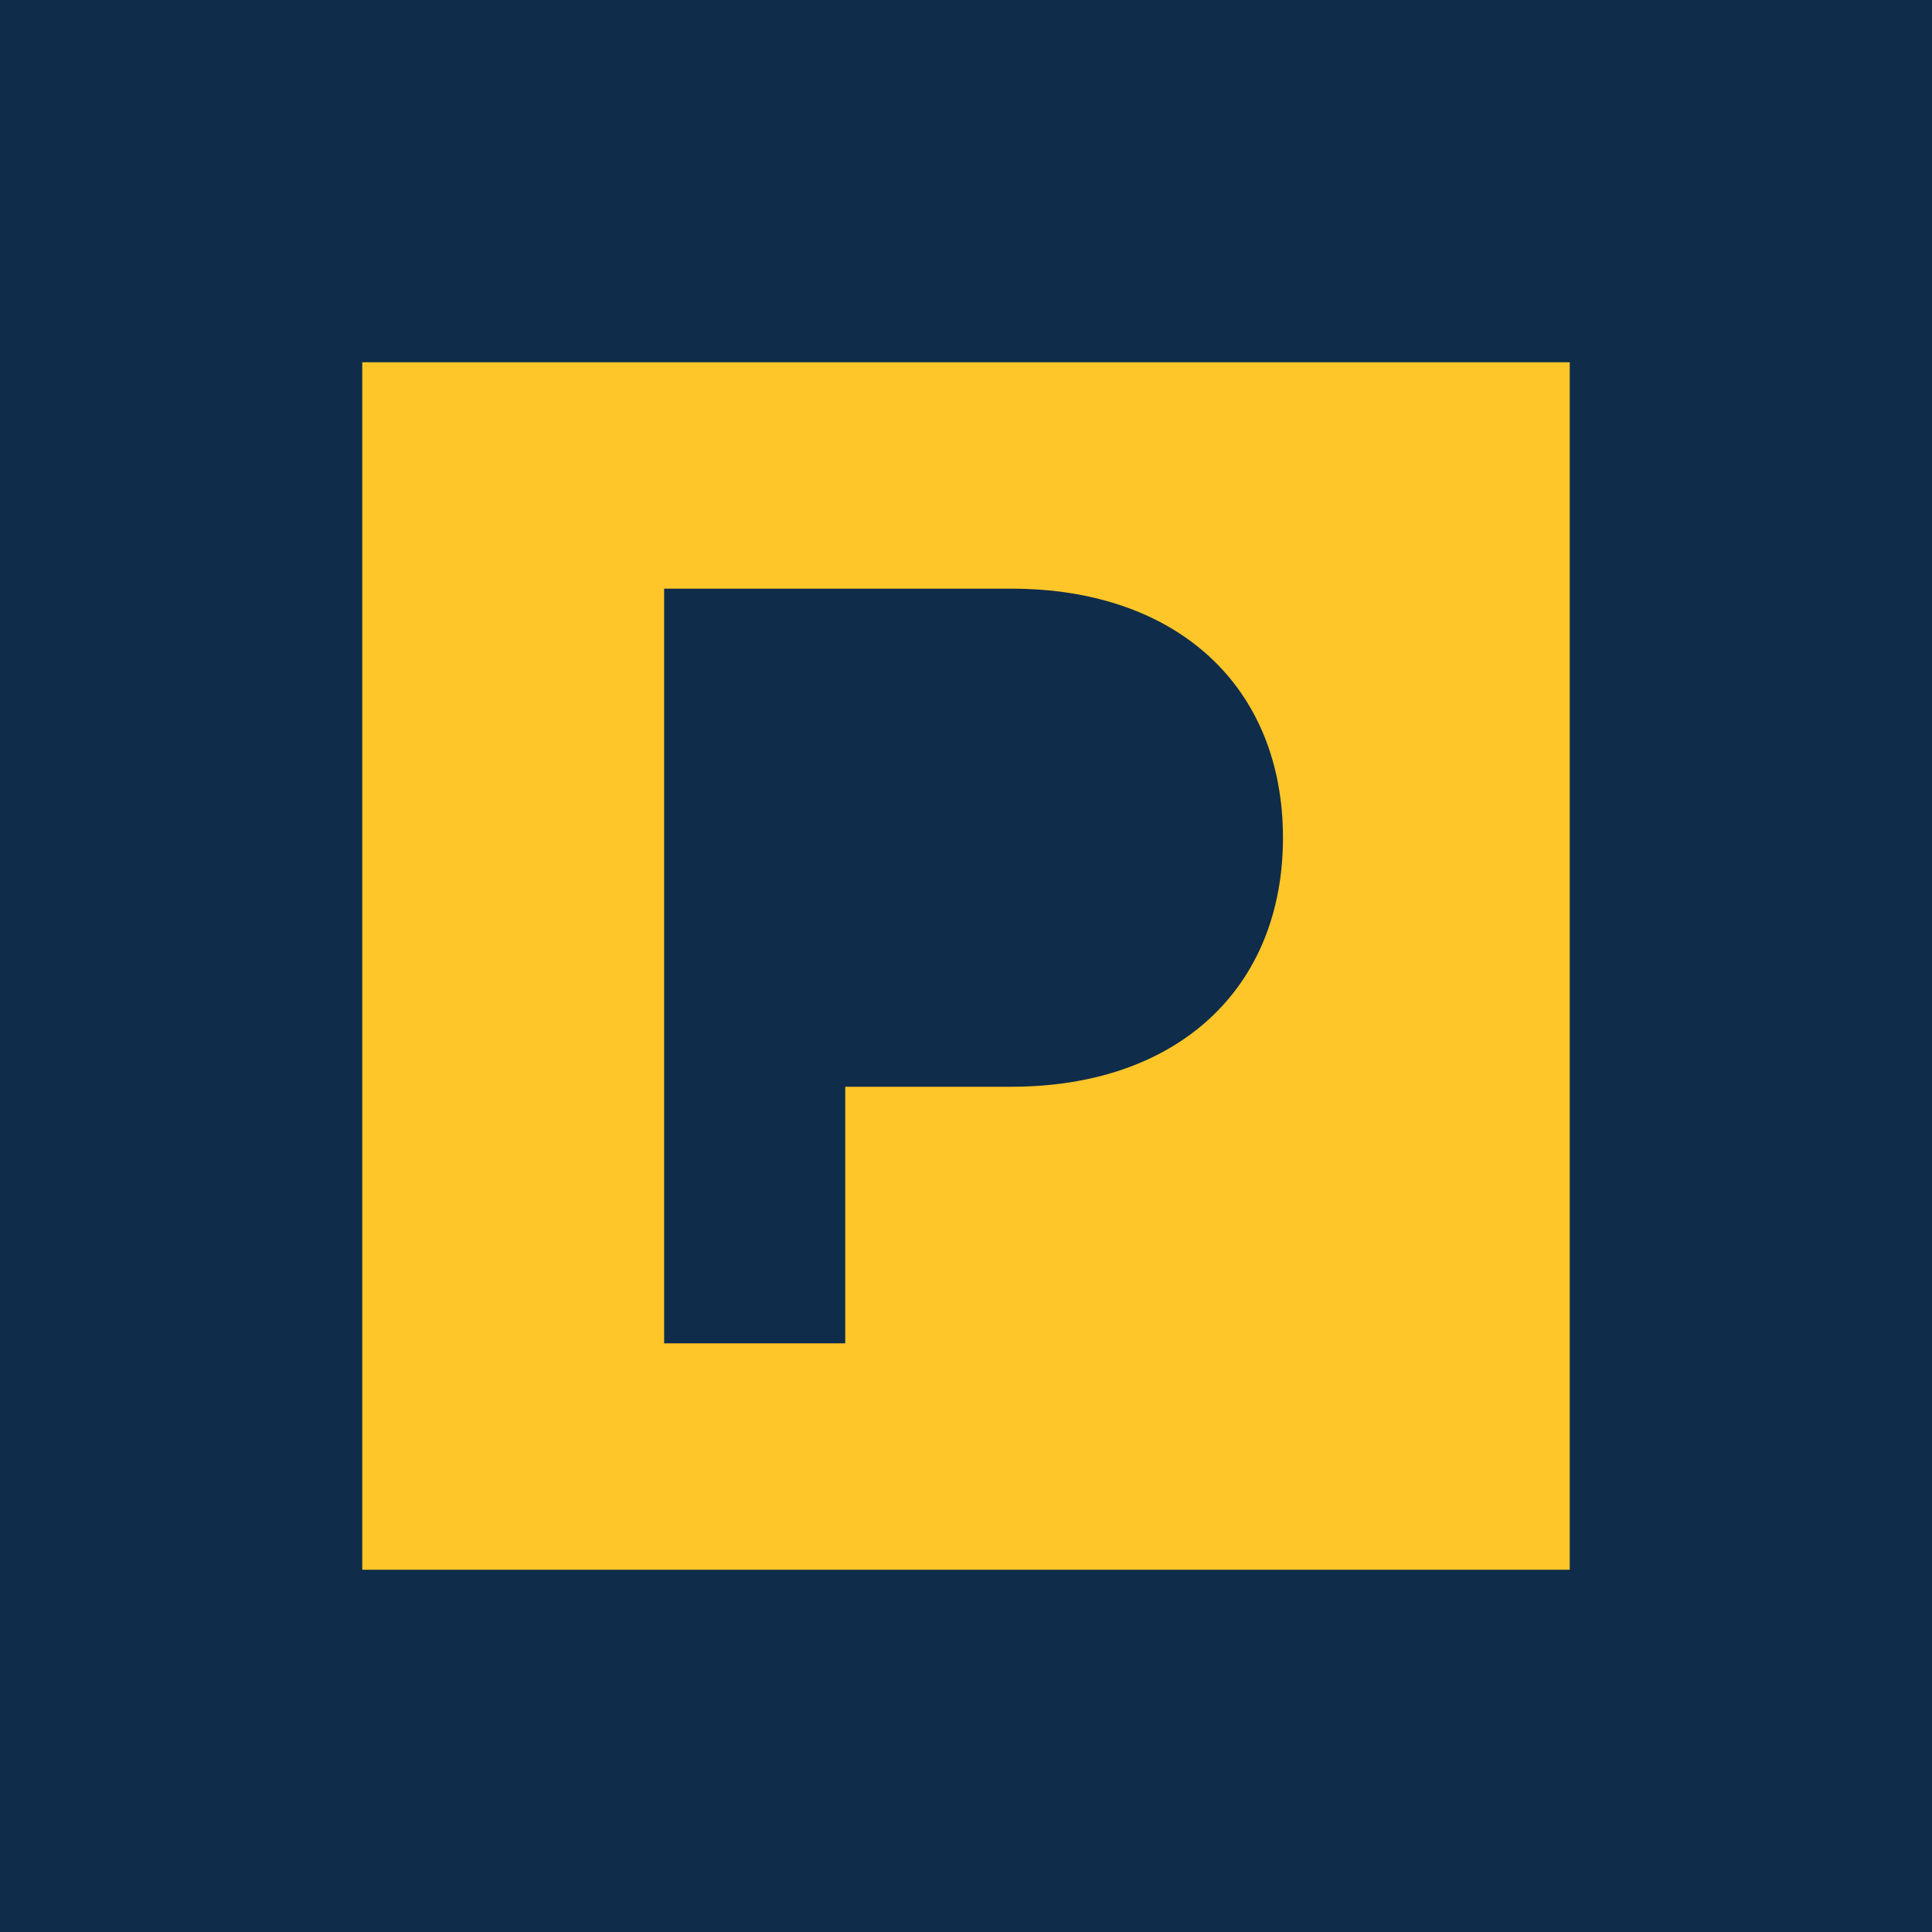
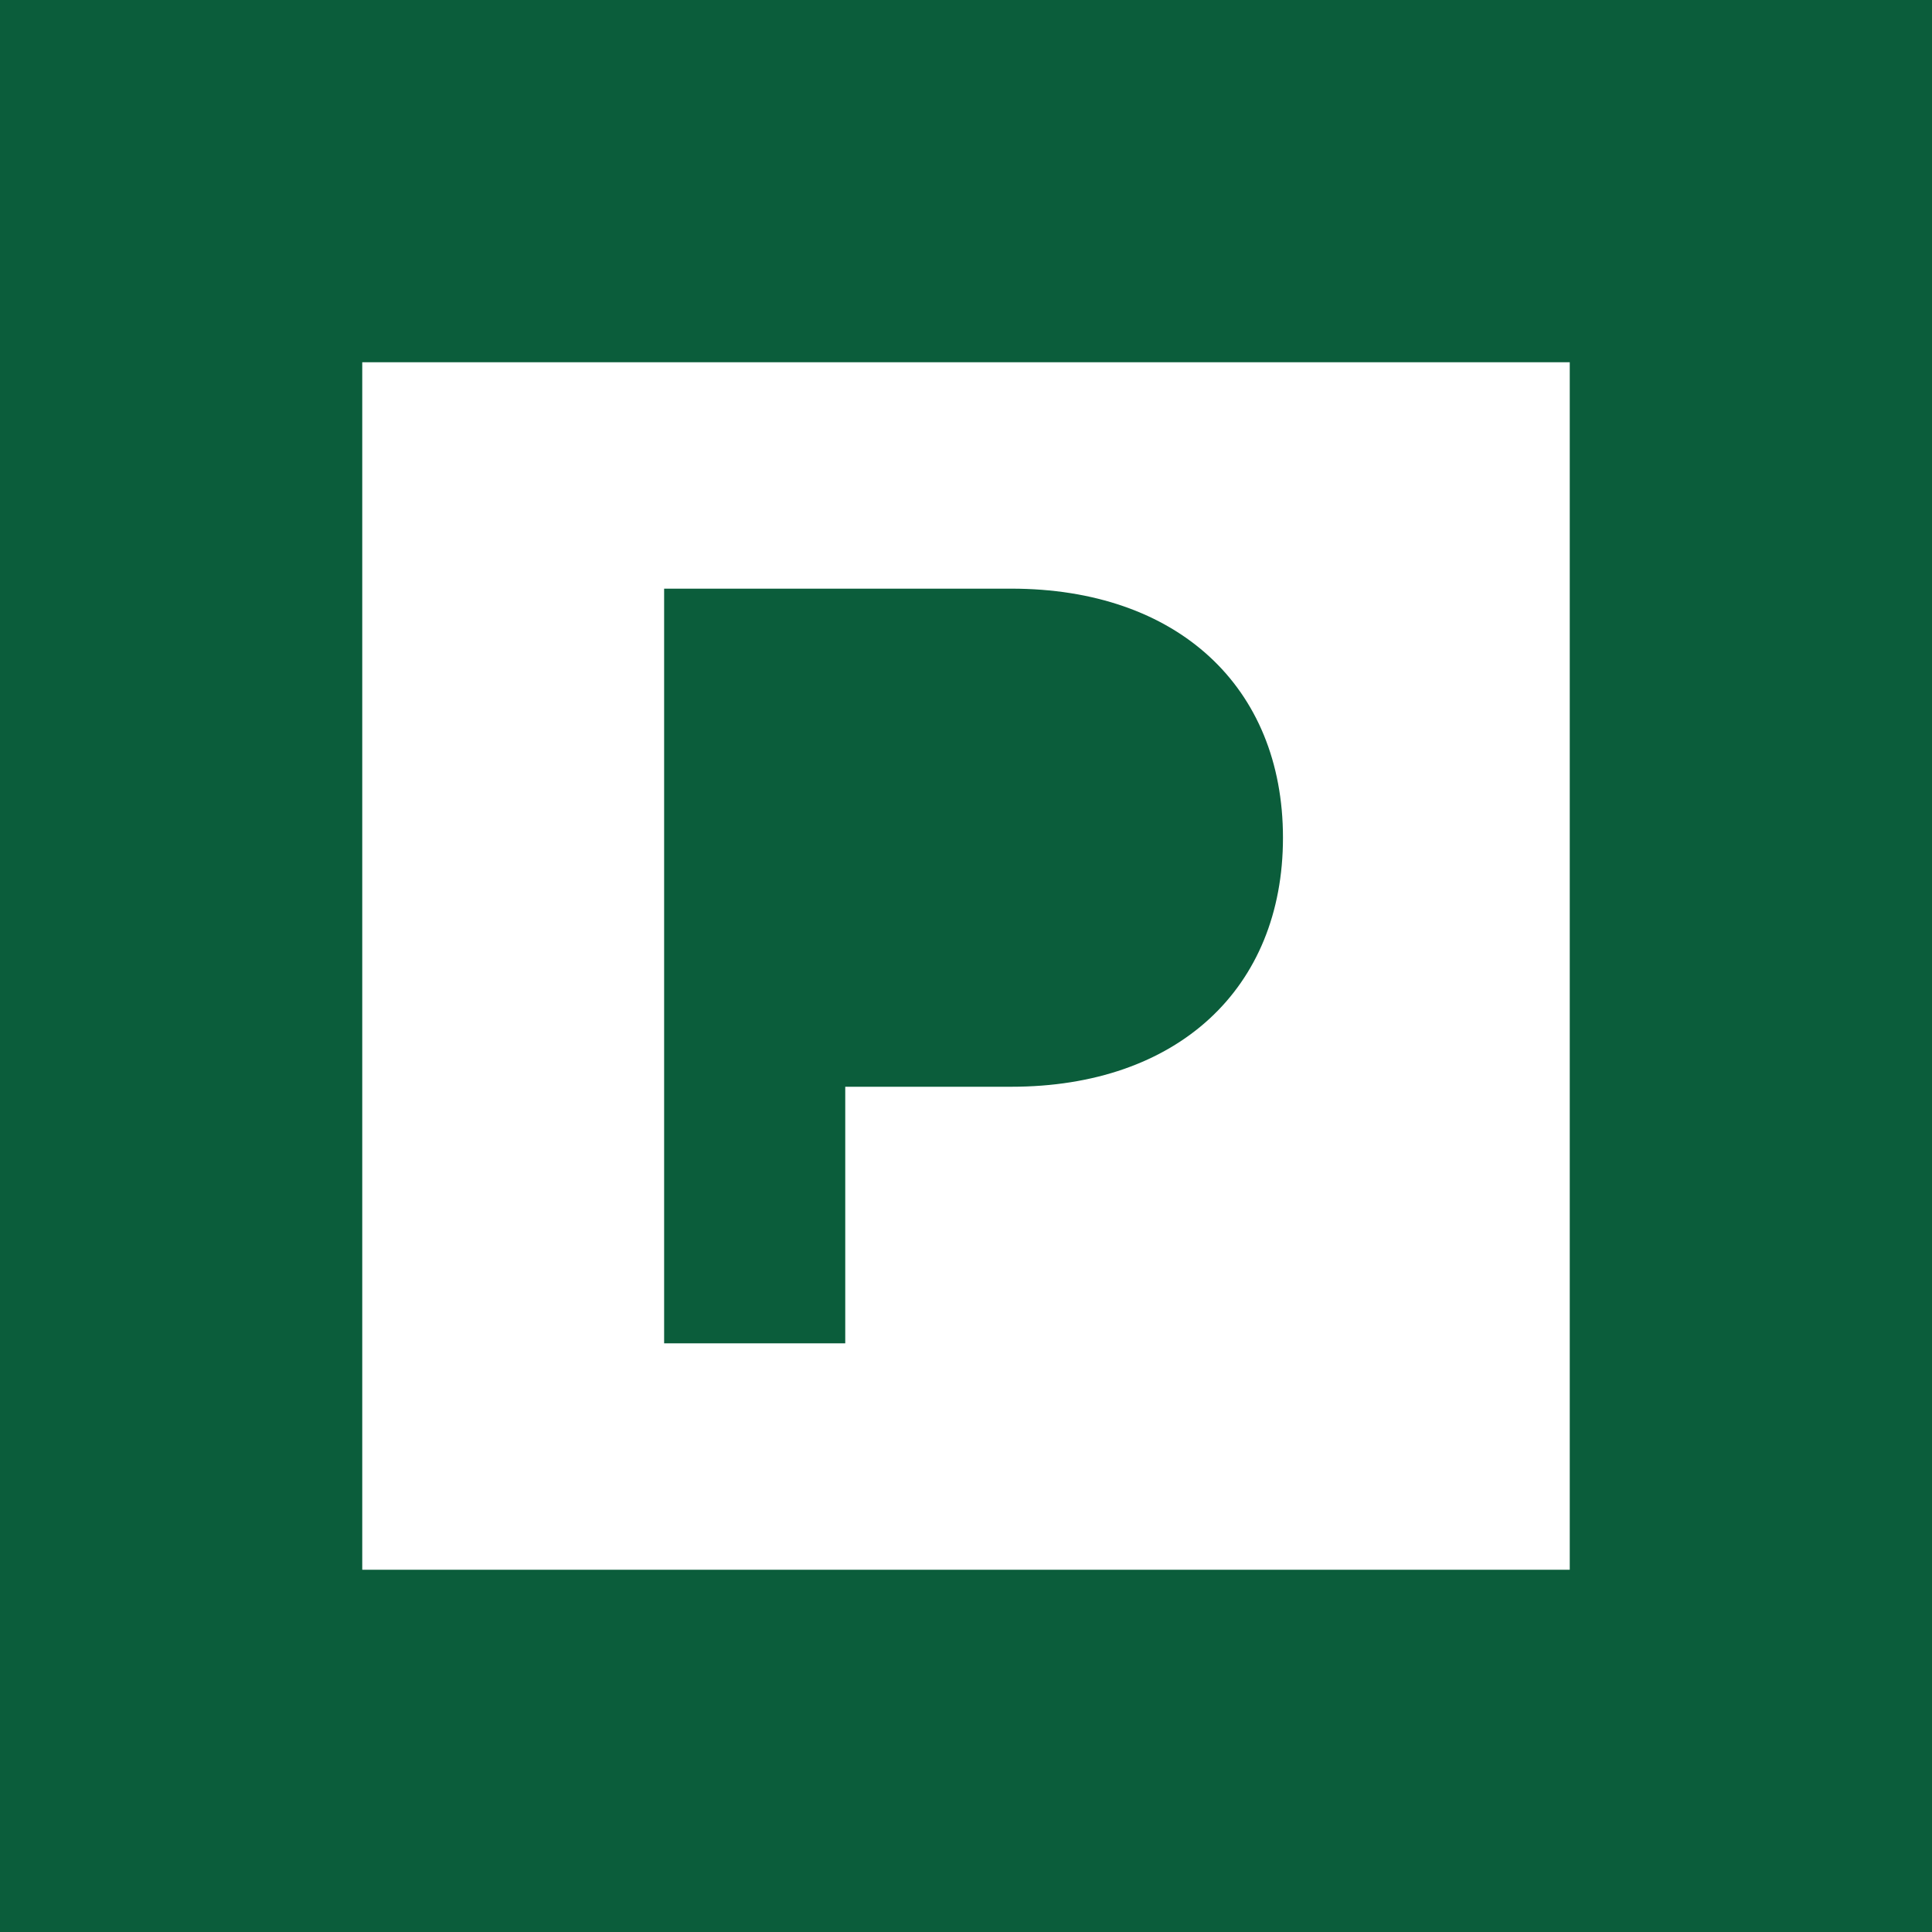
<svg xmlns="http://www.w3.org/2000/svg" viewBox="0 0 512 512">
-   <rect width="512" height="512" fill="#0F2C4A" />
-   <rect x="96" y="96" width="320" height="320" fill="#FFC629" />
-   <path d="M176 356V156h92c44 0 72 26 72 66s-28 66-72 66h-44v68z" fill="#0F2C4A" />
+   <rect width="512" height="512" fill="#0B5D3B" />
+   <rect x="96" y="96" width="320" height="320" fill="#FFFFFF" />
+   <path d="M176 356V156h92c44 0 72 26 72 66s-28 66-72 66h-44v68z" fill="#0B5D3B" />
</svg>
